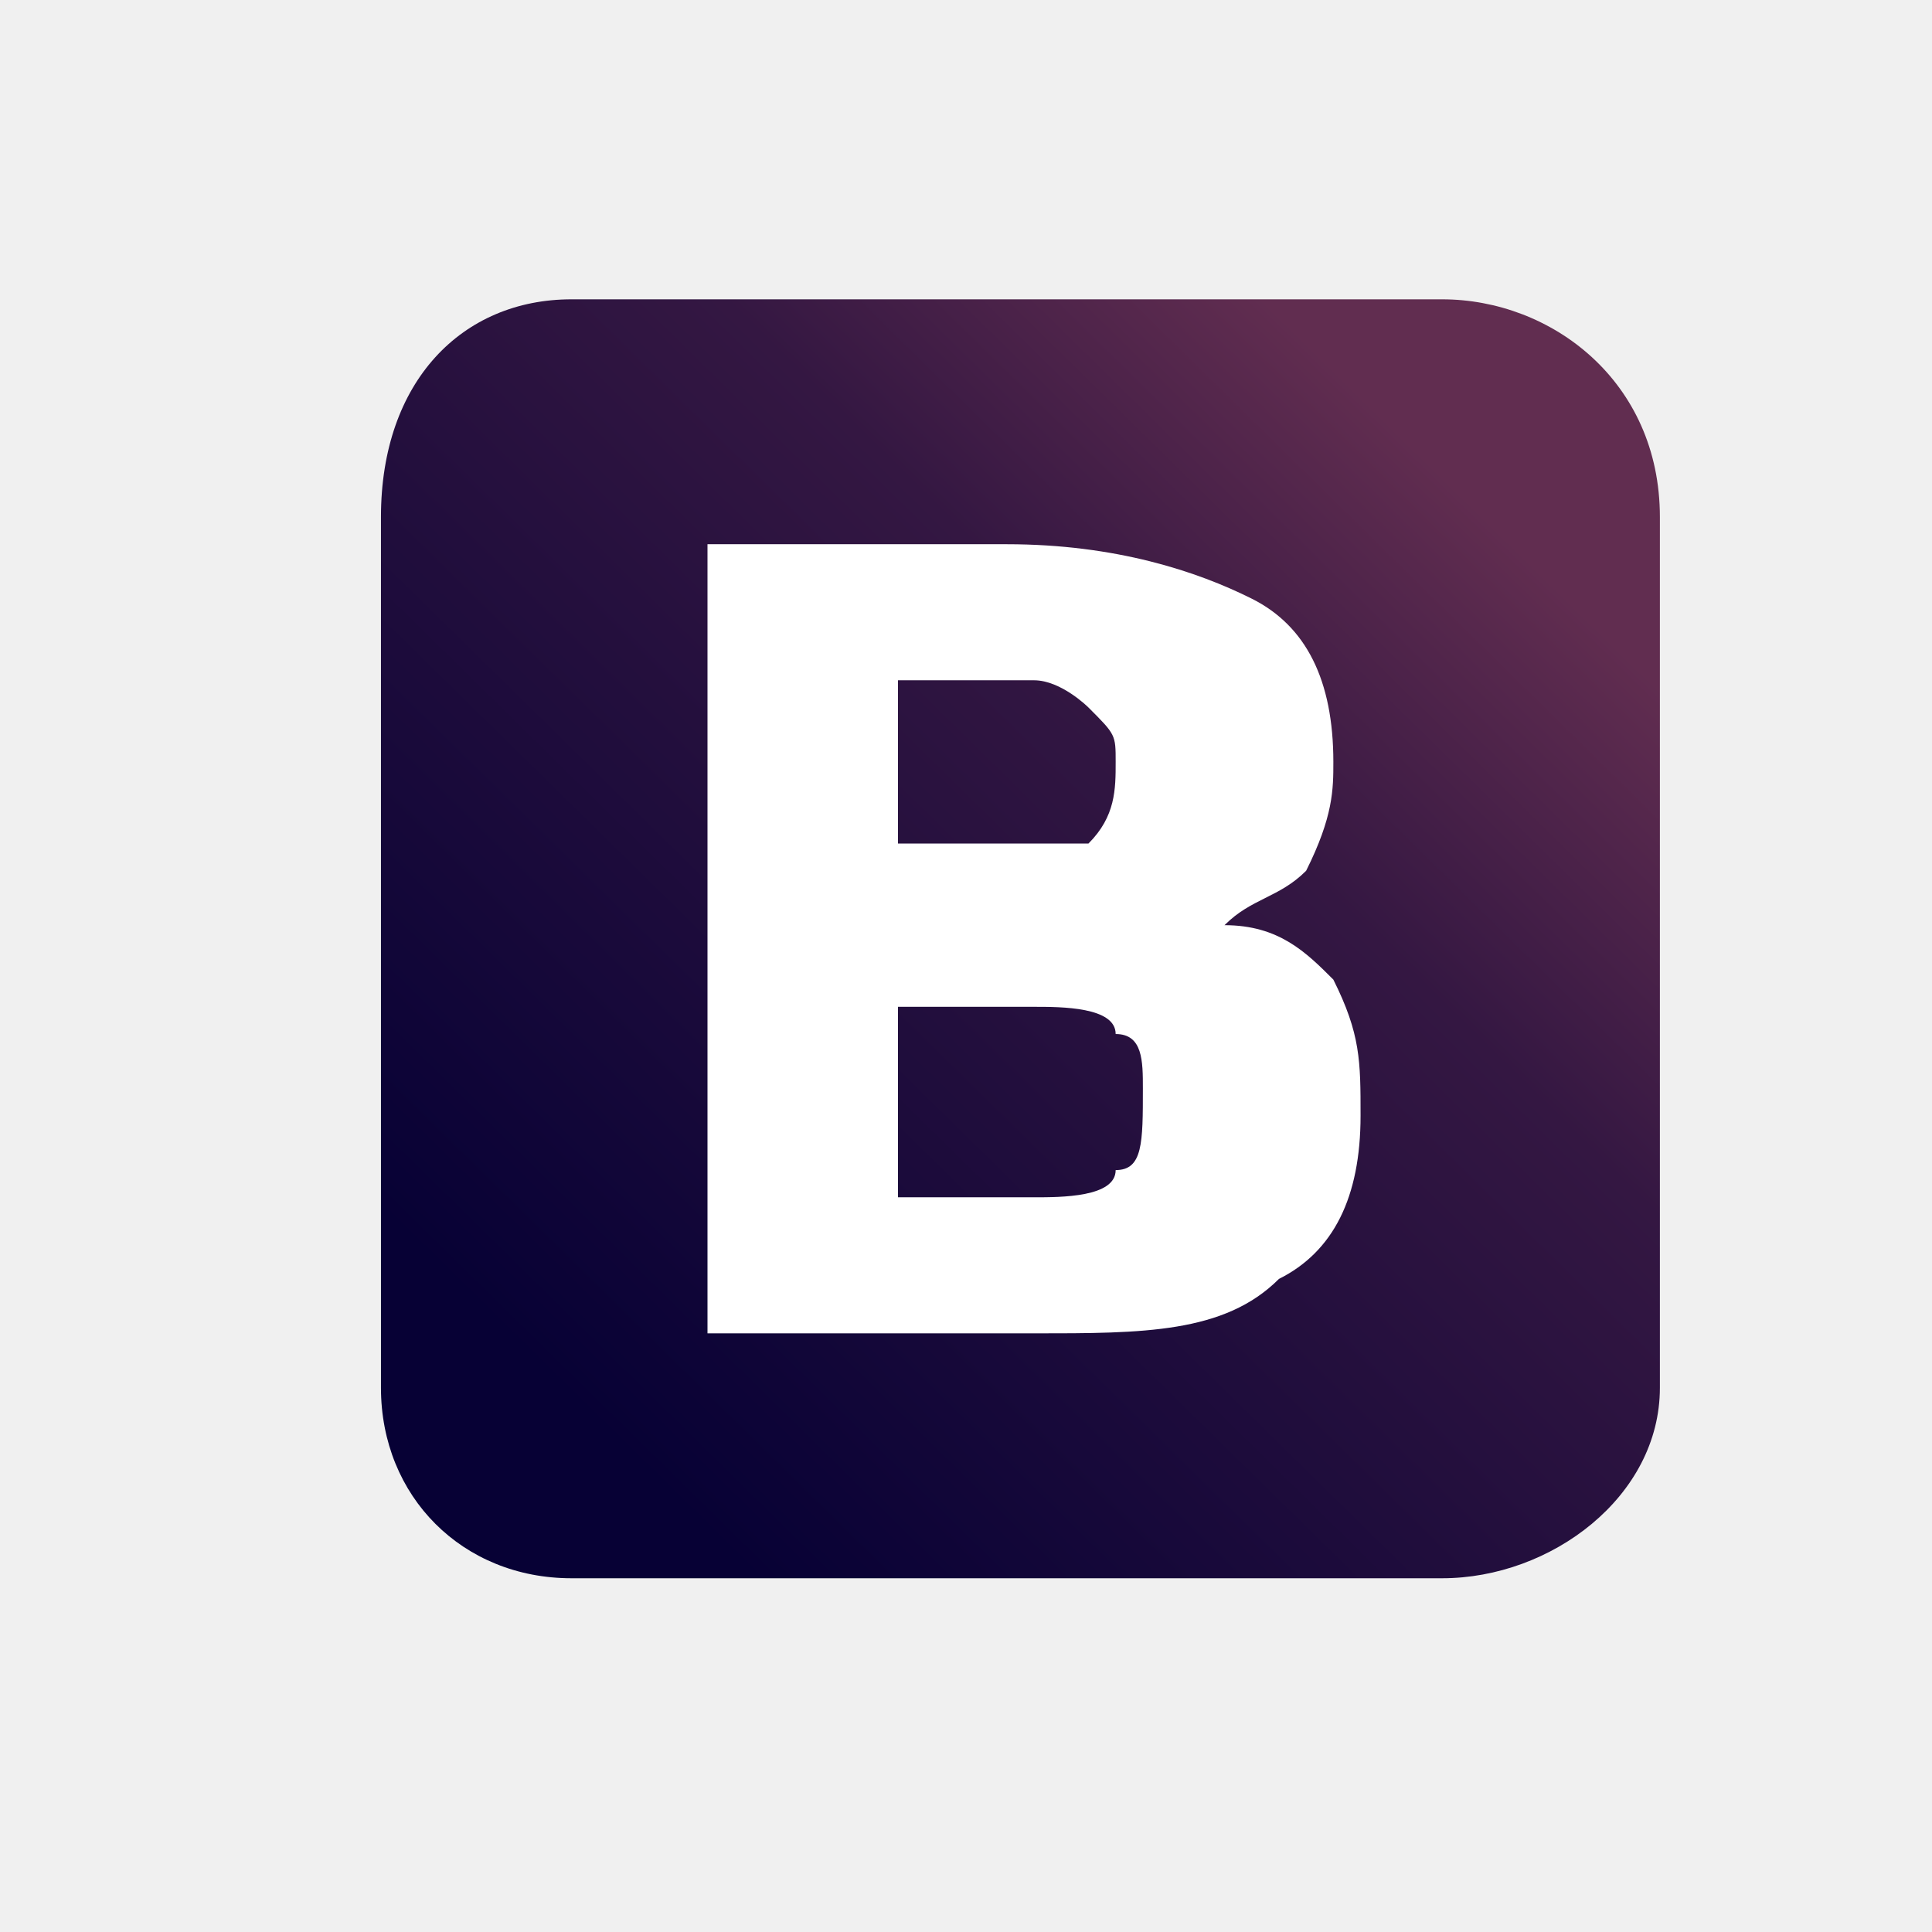
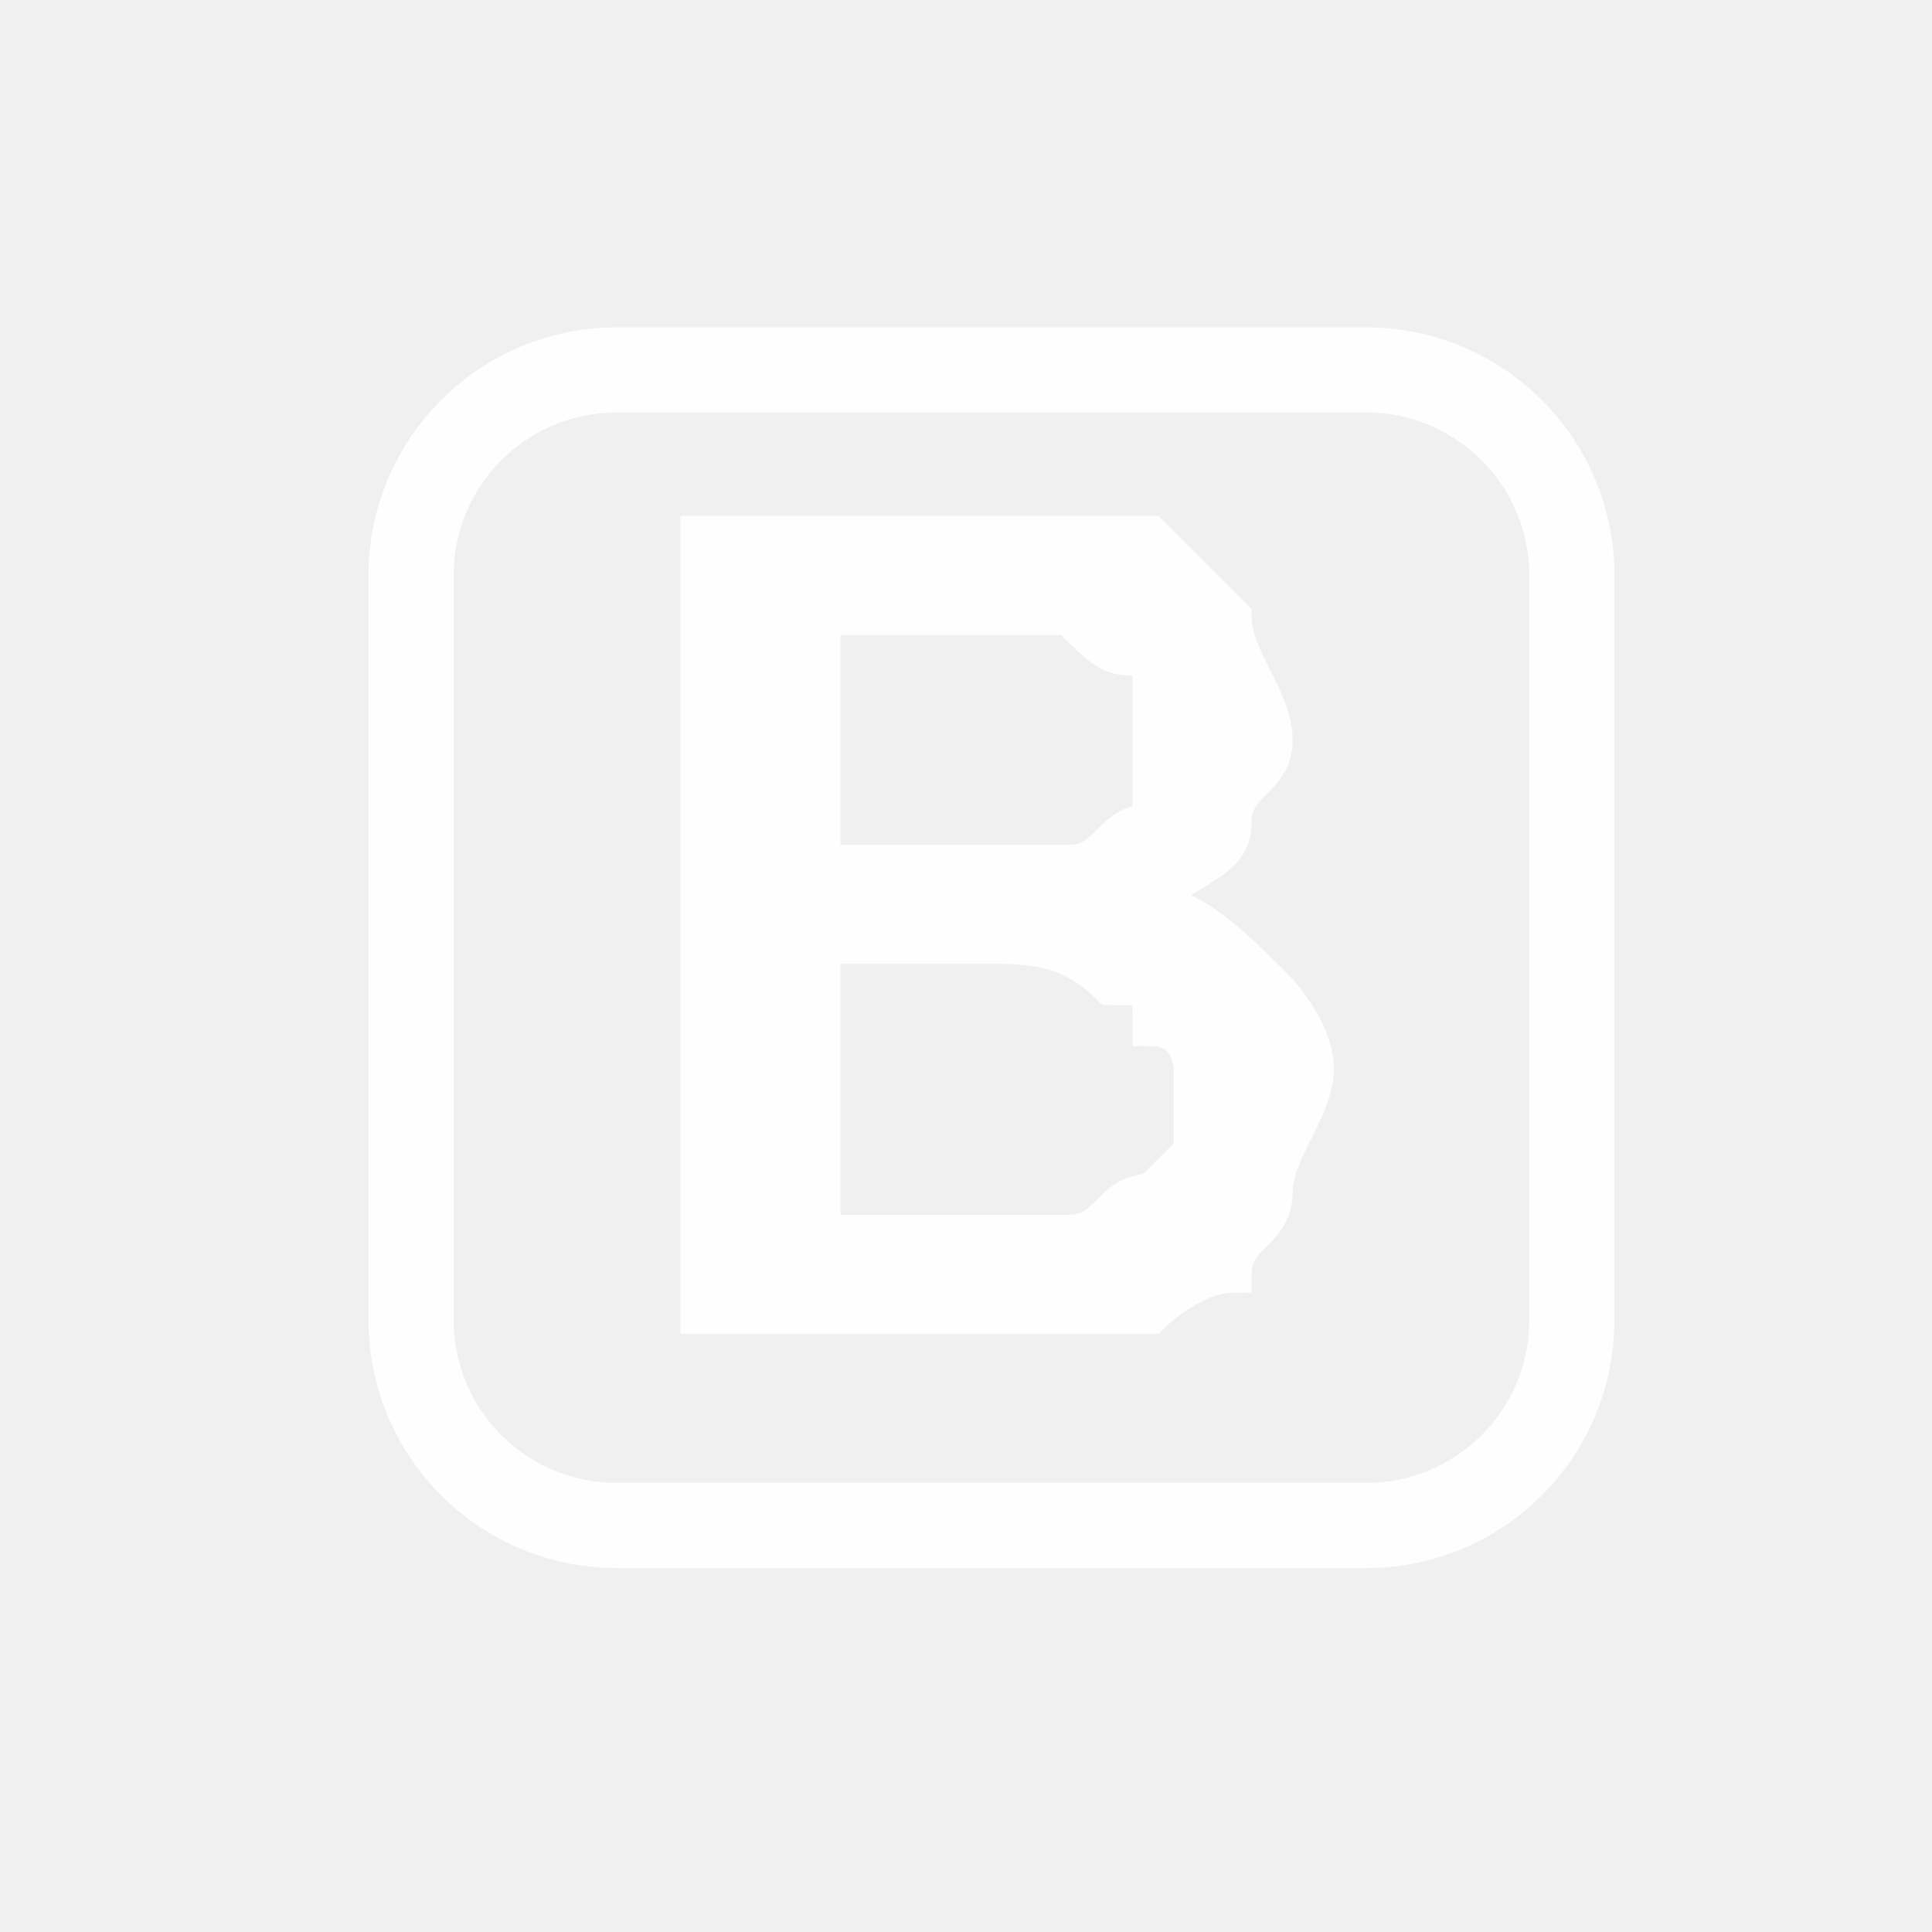
- <svg xmlns="http://www.w3.org/2000/svg" xml:space="preserve" width="71px" height="71px" version="1.1" style="shape-rendering:geometricPrecision; text-rendering:geometricPrecision; image-rendering:optimizeQuality; fill-rule:evenodd; clip-rule:evenodd" viewBox="0 0 71 71">
+ <svg xmlns="http://www.w3.org/2000/svg" xml:space="preserve" width="47px" height="47px" version="1.1" style="shape-rendering:geometricPrecision; text-rendering:geometricPrecision; image-rendering:optimizeQuality; fill-rule:evenodd; clip-rule:evenodd" viewBox="0 0 47 47">
  <defs>
    <style type="text/css">
   
-     .fil1 {fill:white}
-     .fil0 {fill:url(#id0)}
+     .str0 {stroke:#FEFEFE;stroke-width:2.072}
+     .str1 {stroke:#FEFEFE;stroke-width:0.895}
+     .fil2 {fill:none}
+     .fil1 {fill:#FEFEFE}
+     .fil0 {fill:none}
   
  </style>
-     <linearGradient id="id0" gradientUnits="userSpaceOnUse" x1="20.869" y1="51.418" x2="53.652" y2="18.055">
-       <stop offset="0" style="stop-opacity:1; stop-color:#070135" />
-       <stop offset="0.702" style="stop-opacity:1; stop-color:#341742" />
-       <stop offset="1" style="stop-opacity:1; stop-color:#612D50" />
-     </linearGradient>
  </defs>
  <g id="Layer_x0020_1">
-     <g id="layer1">
-       <path class="fil0" d="M21 11l32 0c4,0 8,3 8,8l0 32c0,4 -4,7 -8,7l-32 0c-4,0 -7,-3 -7,-7l0 -32c0,-5 3,-8 7,-8z" />
-       <g id="text3836">
-         <g>
-           <path id="path3841" class="fil1" d="M38 31c1,0 2,0 2,0 1,-1 1,-2 1,-3 0,-1 0,-1 -1,-2 0,0 -1,-1 -2,-1l-5 0 0 6 5 0 0 0zm0 13c1,0 3,0 3,-1 1,0 1,-1 1,-3 0,-1 0,-2 -1,-2 0,-1 -2,-1 -3,-1l-5 0 0 7 5 0 0 0zm7 -10c2,0 3,1 4,2 1,2 1,3 1,5 0,3 -1,5 -3,6 -2,2 -5,2 -9,2l-12 0 0 -29 11 0c4,0 7,1 9,2 2,1 3,3 3,6 0,1 0,2 -1,4 -1,1 -2,1 -3,2z" />
-         </g>
-       </g>
-     </g>
+     <path class="fil0" d="M14 0l33 0 0 33c0,8 -6,14 -14,14l-33 0 0 -33c0,-8 6,-14 14,-14z" />
+     <path class="fil1" d="M118 47c-1,0 -3,0 -4,1 0,-1 0,-2 0,-2 0,-1 -1,-1 0,-2 0,0 0,-1 0,-1 0,0 0,-1 -1,-1 -1,0 -1,0 -1,1 0,0 -1,0 -1,1 0,0 -1,3 -2,4 0,0 0,-1 -1,-1 0,-1 0,-1 0,-2 0,0 1,-1 1,-1 0,0 0,-1 -1,-1 -1,0 -1,0 -1,1 -1,0 -1,0 -1,1 0,0 -2,4 -2,5 -1,1 -1,1 -1,2 0,0 0,0 0,0 0,0 0,0 0,0l0 0c0,0 0,1 0,1 0,0 -1,-1 0,-2 0,-1 1,-3 1,-3 0,0 0,-1 -1,-1 0,0 -1,0 -1,0 0,0 0,0 0,0 0,0 1,-2 -1,-2 -1,0 -3,1 -3,2 -1,0 -2,1 -3,1 0,1 -1,1 -1,1l0 0c-2,-2 -6,-4 -6,-7 0,-1 0,-4 8,-7 5,-3 10,-3 11,-1 1,3 -3,7 -9,8 -2,0 -3,-1 -4,-1 0,0 0,0 0,0 0,0 0,0 0,0 0,1 1,2 2,2 1,1 4,1 7,-1 4,-1 7,-5 6,-8 -1,-4 -7,-5 -12,-3 -3,1 -6,3 -9,5 -3,3 -3,5 -3,6 1,4 6,6 8,8 -1,0 -1,0 -1,0 -1,1 -4,2 -5,4 -1,3 0,4 1,5 2,0 5,-1 6,-3 1,-2 1,-5 1,-6l0 0 0 0c1,-1 1,-1 2,-1 0,1 -1,1 -1,2 0,2 1,3 1,4 1,0 1,0 1,0 1,0 2,0 2,-1 0,-1 1,-2 1,-2 0,0 -1,3 1,3 0,0 1,-1 1,-1l0 0c0,0 0,0 0,0 0,0 0,0 0,0l0 0c1,-1 1,-2 2,-3 1,-2 2,-4 2,-4 0,0 0,0 0,1 0,1 1,1 1,2 0,0 0,0 0,0l0 0c-1,1 -1,1 -1,1 -1,1 -2,2 -2,2 0,1 0,1 0,1 1,0 1,0 1,0 1,0 1,0 2,0 0,0 0,0 1,-1 1,0 1,-1 1,-2 0,-1 0,-1 0,-2 0,0 0,0 0,0 1,-2 2,-4 2,-4 0,0 0,1 0,2 0,0 1,1 1,1 -1,1 -2,2 -2,3 -1,1 0,2 0,2 1,0 1,0 1,0 1,0 1,0 2,-1 0,0 1,-1 1,-2 0,-1 0,-1 0,-2 1,0 2,0 3,0 4,0 4,2 4,3 0,1 0,2 -1,2 0,0 0,0 0,0 0,0 0,0 0,0 1,0 2,0 2,-2 0,-2 -2,-4 -5,-4l0 0zm-26 8c-1,1 -2,2 -3,2 -1,-1 0,-3 1,-4 1,-1 2,-1 3,-2 0,0 0,0 0,0 0,0 0,0 0,0 0,0 0,0 0,0 1,1 0,3 -1,4l0 0zm8 -5c0,1 -1,3 -1,3 -1,0 -1,-2 0,-4 0,-1 1,-2 1,-2 0,-1 1,-1 1,-1 0,1 0,3 -1,4l0 0zm7 3c0,0 0,0 0,0 -1,0 0,0 0,0 0,0 0,-1 1,-1 0,-1 0,-1 0,-1l0 0c0,1 -1,2 -1,2l0 0zm5 -1c0,0 0,-1 0,-1 0,-1 1,-1 1,-2 0,0 1,1 1,1 0,1 -1,2 -2,2z" />
+     <rect class="fil2 str0" x="10" y="9" width="28.239" height="28.11" rx="5" ry="5" />
+     <path class="fil1 str1" d="M17 32l0 -19 7 0c2,0 3,0 4,0 1,1 1,1 2,2 0,1 1,2 1,3 0,1 -1,1 -1,2 0,1 -1,1 -2,2 1,0 2,1 3,2 0,0 1,1 1,2 0,1 -1,2 -1,3 0,1 -1,1 -1,2 -1,0 -2,1 -2,1 -1,0 -2,0 -4,0l-7 0zm3 -11l4 0c1,0 2,0 2,0 1,0 1,-1 2,-1 0,-1 0,-1 0,-2 0,-1 0,-1 0,-2 -1,0 -1,0 -2,-1 0,0 -1,0 -3,0l-3 0 0 6zm0 9l4 0c1,0 2,0 2,0 1,0 1,-1 2,-1 0,0 0,0 1,-1 0,0 0,-1 0,-2 0,0 0,-1 -1,-1 0,-1 0,-1 -1,-1 -1,-1 -2,-1 -3,-1l-4 0 0 7z" />
  </g>
</svg>
